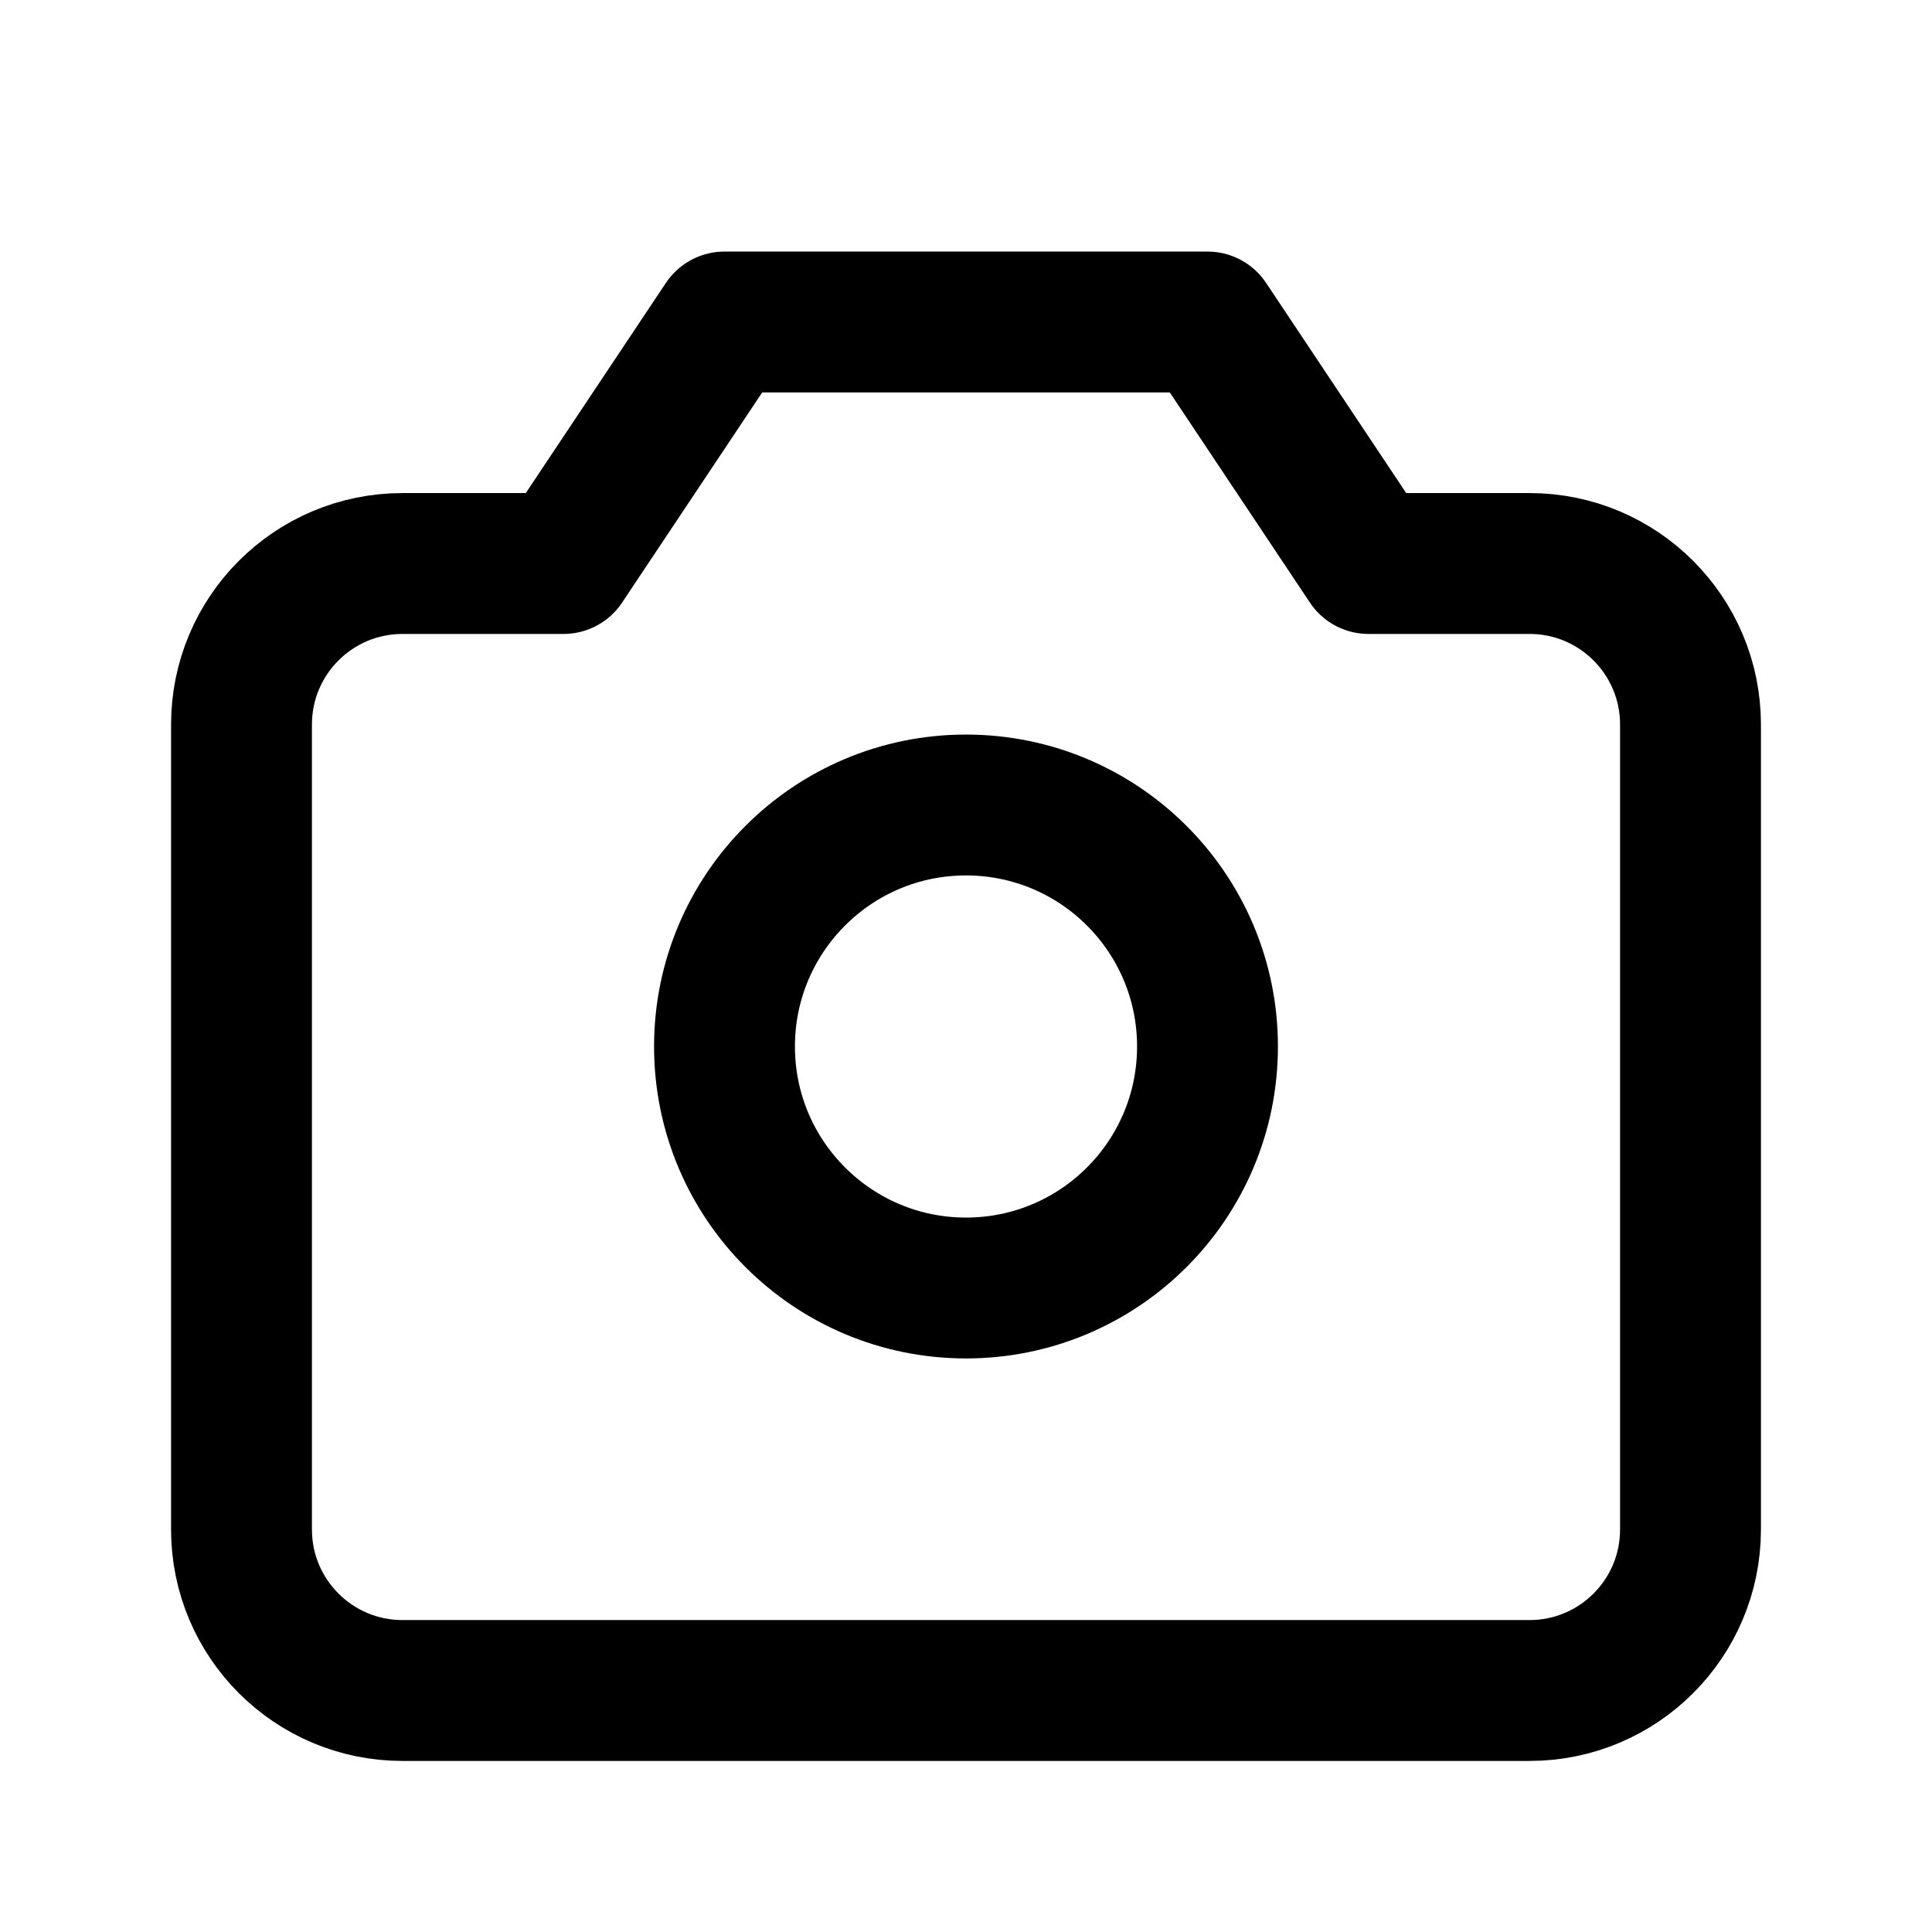
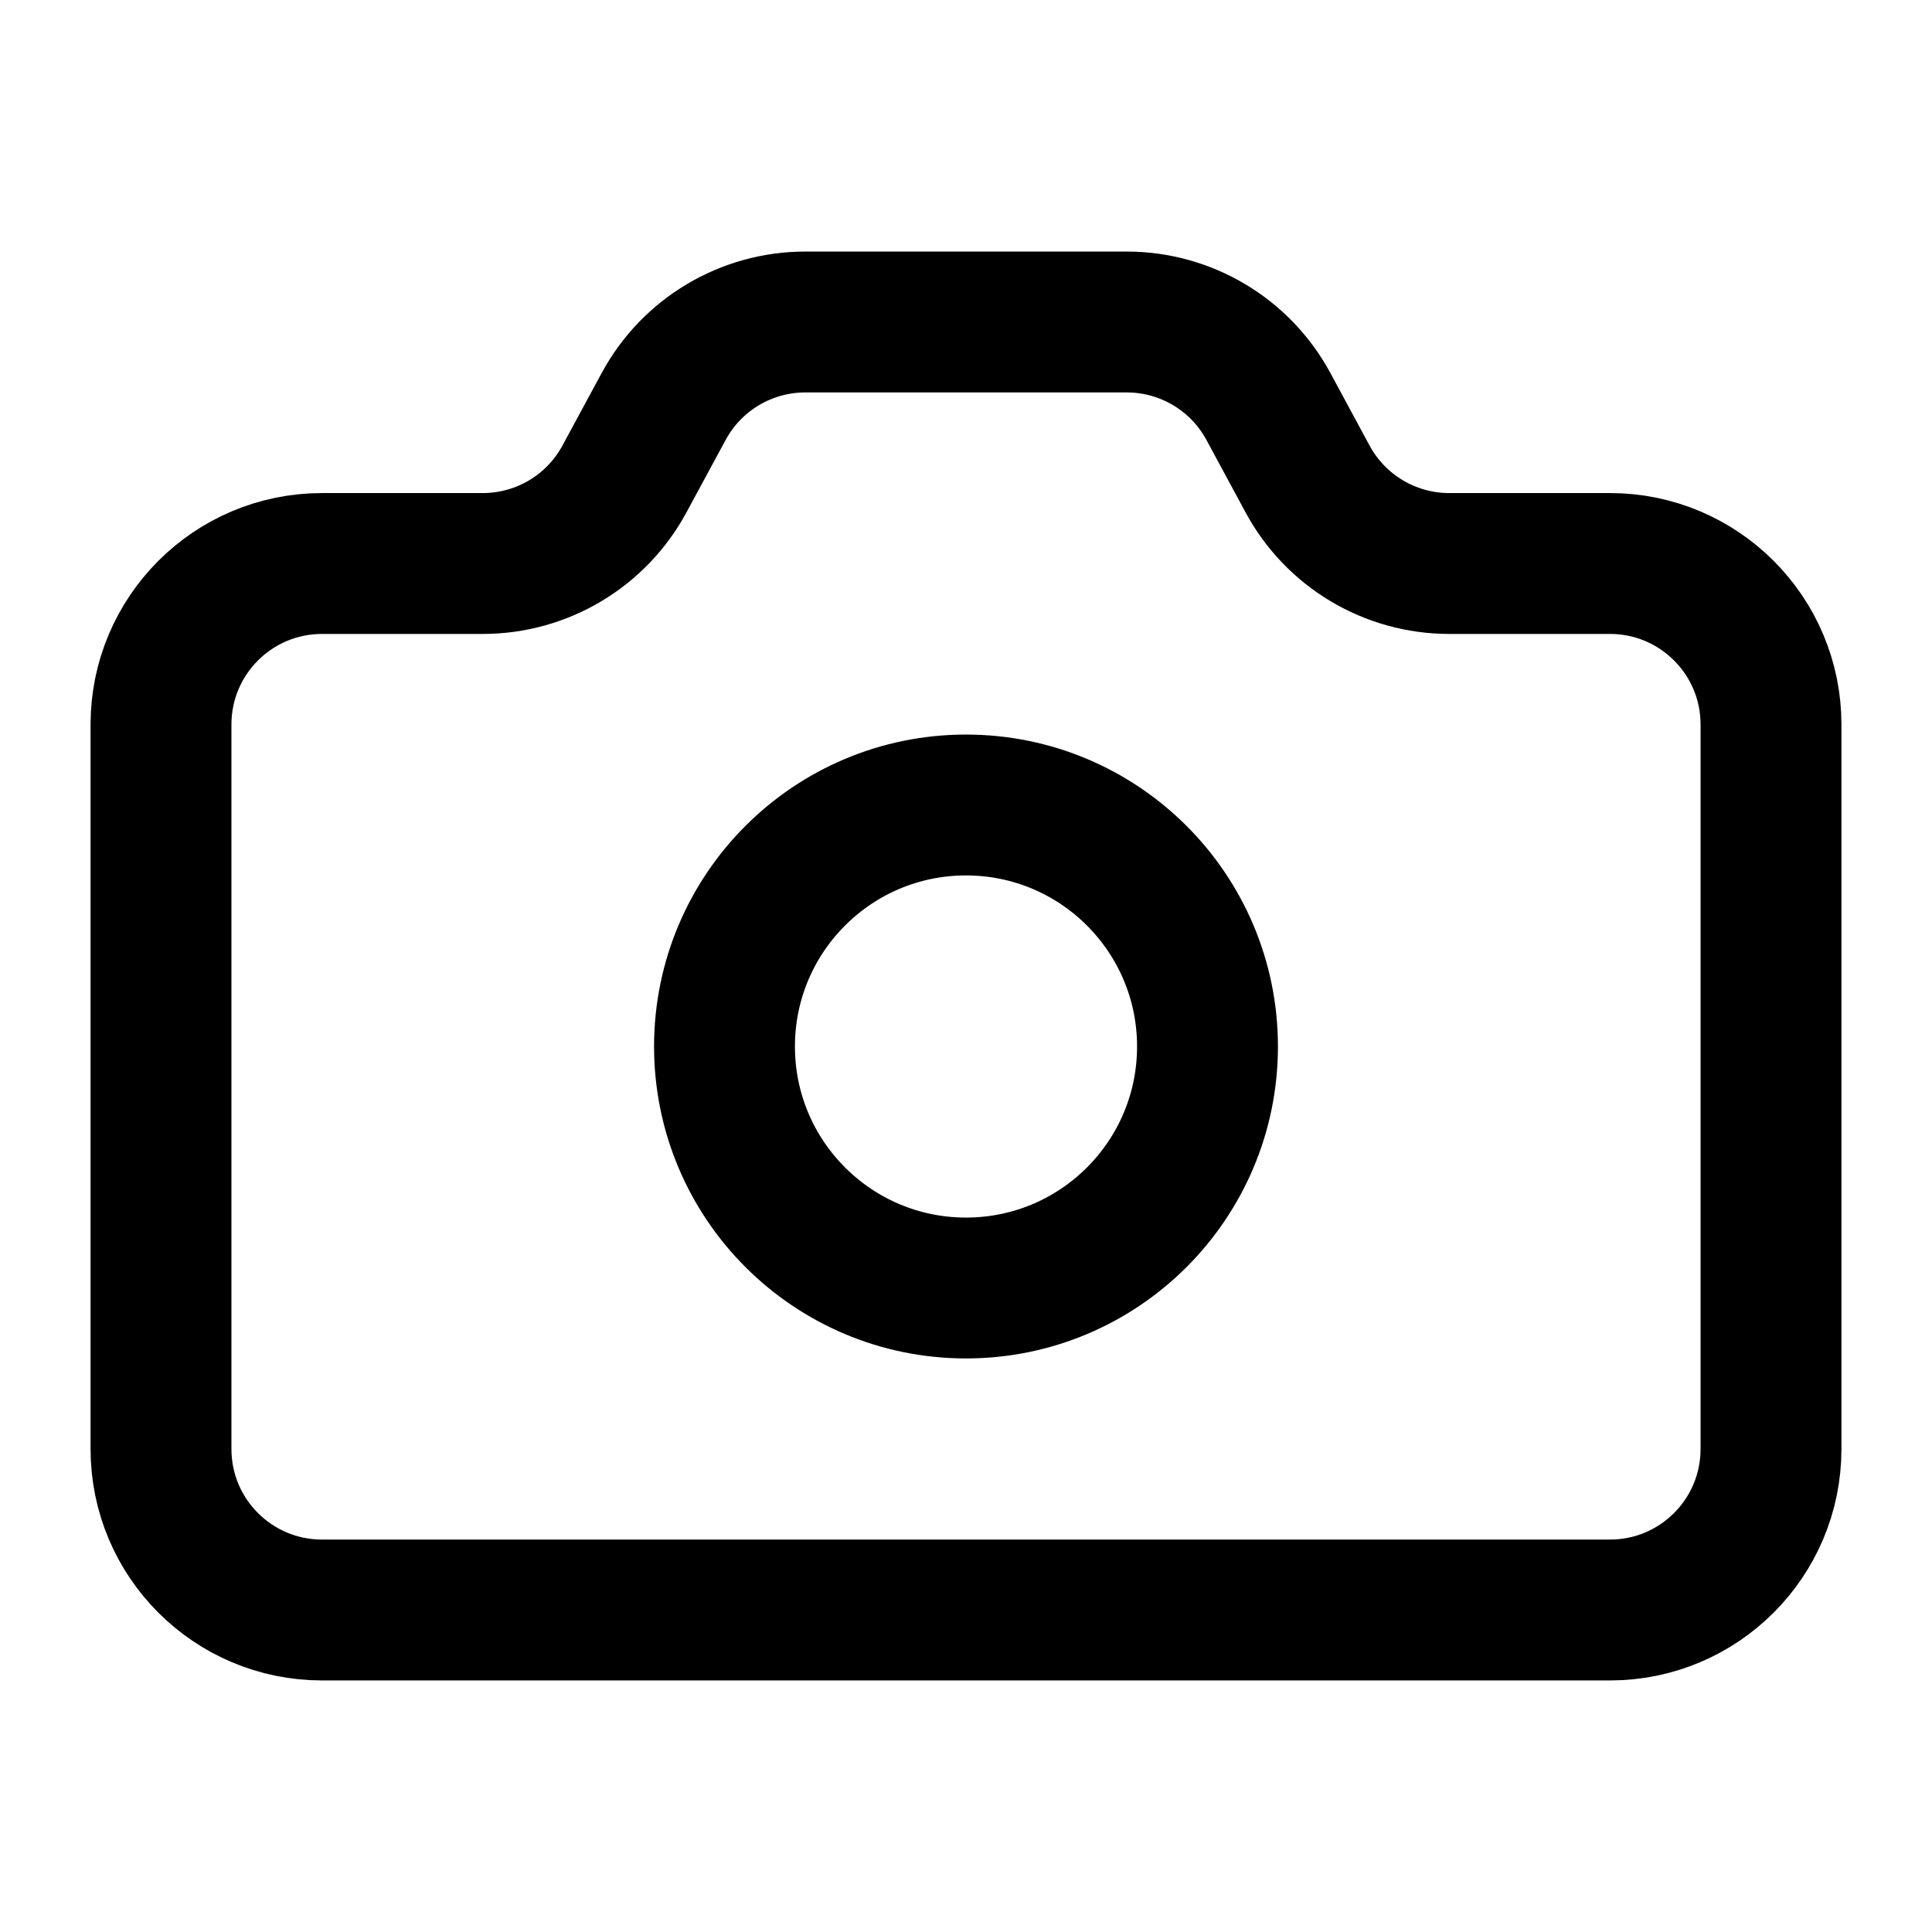
- <svg xmlns="http://www.w3.org/2000/svg" width="24" height="24" viewBox="0 0 24 24" fill="none" stroke="#000000" stroke-width="1.75" stroke-linecap="round" stroke-linejoin="round">
-   <path d="M5 7h2l2-3h6l2 3h2a2 2 0 0 1 2 2v10a2 2 0 0 1-2 2H5a2 2 0 0 1-2-2V9a2 2 0 0 1 2-2Z" />
+ <svg xmlns="http://www.w3.org/2000/svg" width="24" height="24" viewBox="0 0 24 24" stroke="#000000" stroke-width="1.75" stroke-linecap="round" stroke-linejoin="round" fill="none">
+   <path d="M13.997 4a2 2 0 0 1 1.76 1.05l.486.9A2 2 0 0 0 18.003 7H20a2 2 0 0 1 2 2v9a2 2 0 0 1-2 2H4a2 2 0 0 1-2-2V9a2 2 0 0 1 2-2h1.997a2 2 0 0 0 1.759-1.048l.489-.904A2 2 0 0 1 10.004 4z" />
  <circle cx="12" cy="13" r="3" />
</svg>
